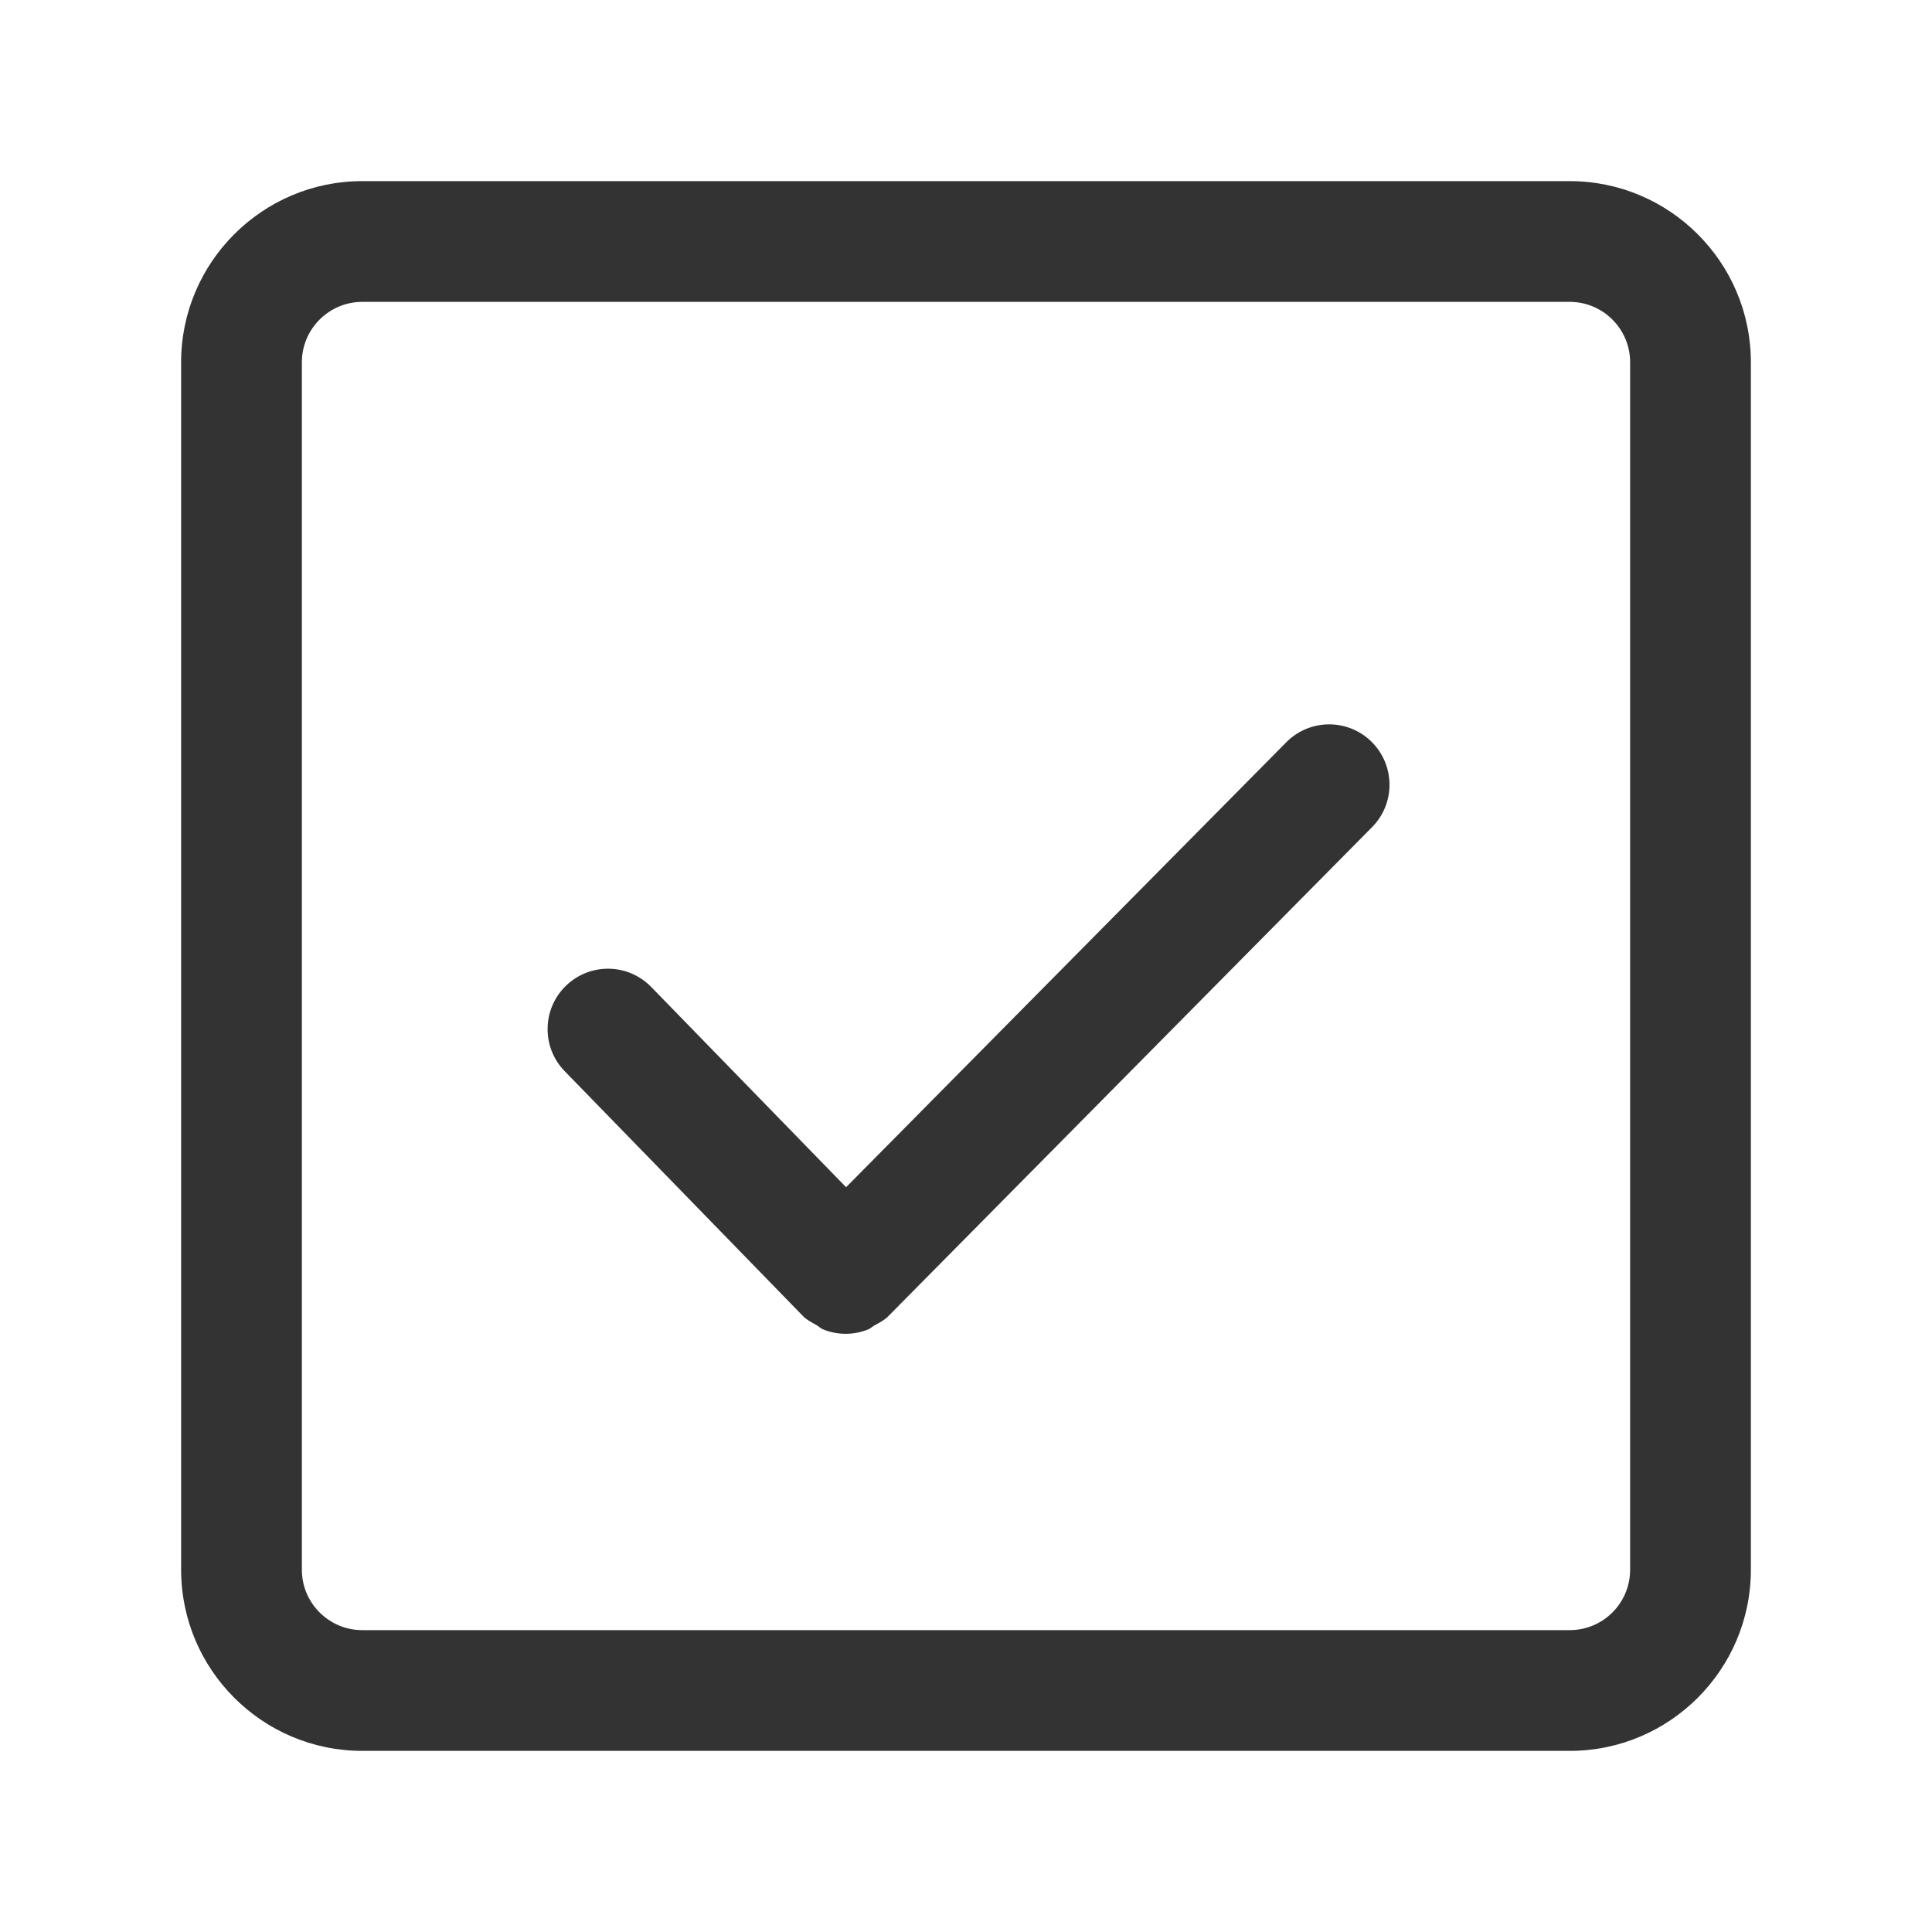
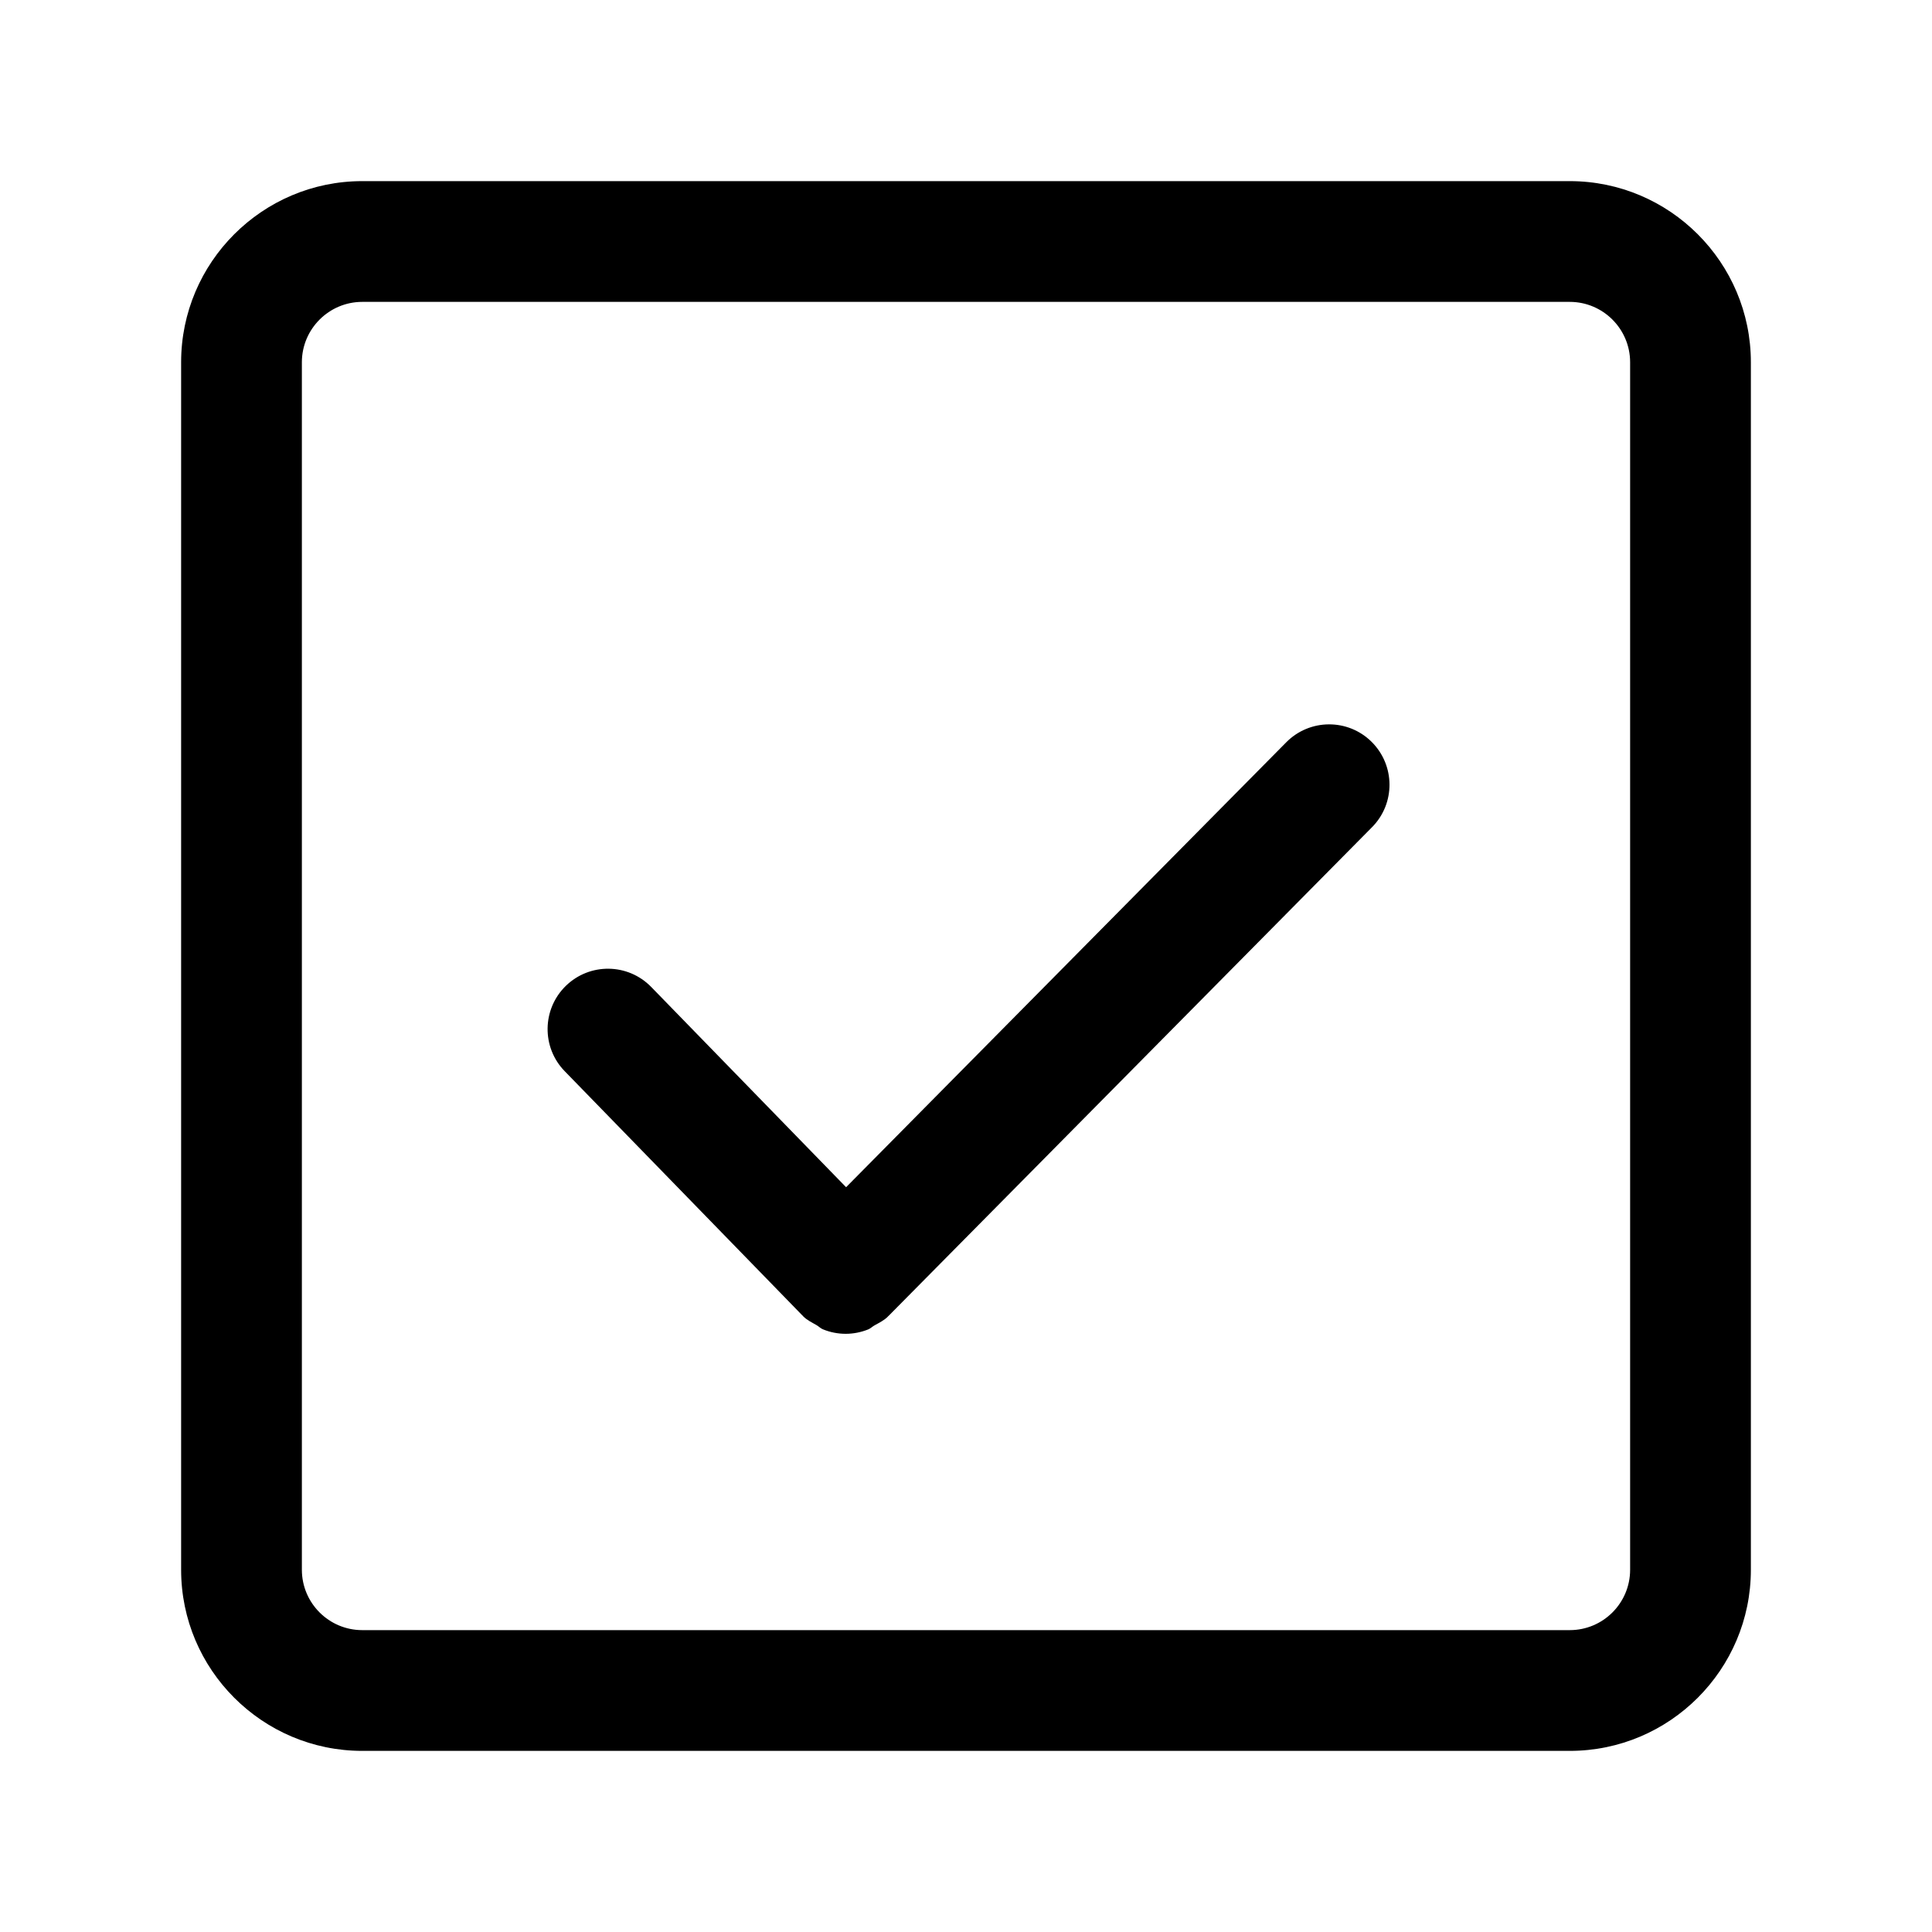
<svg xmlns="http://www.w3.org/2000/svg" class="icon" width="200px" height="200.00px" viewBox="0 0 1024 1024" version="1.1">
-   <path fill="#333333" d="M726.977 393.184c-12.544-12.447-32.832-12.32-45.248 0.256L448.447 629.249l-103.264-106.112c-12.353-12.704-32.608-12.927-45.248-0.64-12.673 12.32-12.96 32.608-0.64 45.248l126.017 129.503c0.064 0.096 0.193 0.096 0.256 0.193 0.064 0.064 0.096 0.193 0.16 0.256 2.016 1.983 4.512 3.2 6.881 4.545 1.247 0.673 2.24 1.792 3.52 2.303 3.872 1.6 8.001 2.4 12.096 2.4 4.065 0 8.128-0.8 11.967-2.336 1.247-0.513 2.209-1.536 3.392-2.176 2.4-1.343 4.896-2.529 6.944-4.545 0.064-0.064 0.096-0.193 0.193-0.256 0.064-0.096 0.16-0.127 0.256-0.193l256.224-259.009C739.648 425.889 739.52 405.632 726.977 393.184zM832 928.001l-640 0c-52.929 0-96.001-43.072-96.001-95.999l0-640c0-52.929 43.072-96.001 96.001-96.001l640 0c52.927 0 95.999 43.072 95.999 96.001l0 640C928.001 884.929 884.929 928.001 832 928.001zM192 160.001c-17.632 0-32.001 14.369-32.001 32.001l0 640c0 17.665 14.369 31.999 32.001 31.999l640 0c17.665 0 31.999-14.336 31.999-31.999l0-640c0-17.632-14.336-32.001-31.999-32.001L192 160.001z" />
+   <path d="M726.977 393.184c-12.544-12.447-32.832-12.32-45.248 0.256L448.447 629.249l-103.264-106.112c-12.353-12.704-32.608-12.927-45.248-0.64-12.673 12.32-12.96 32.608-0.64 45.248l126.017 129.503c0.064 0.096 0.193 0.096 0.256 0.193 0.064 0.064 0.096 0.193 0.16 0.256 2.016 1.983 4.512 3.2 6.881 4.545 1.247 0.673 2.24 1.792 3.52 2.303 3.872 1.6 8.001 2.4 12.096 2.4 4.065 0 8.128-0.8 11.967-2.336 1.247-0.513 2.209-1.536 3.392-2.176 2.4-1.343 4.896-2.529 6.944-4.545 0.064-0.064 0.096-0.193 0.193-0.256 0.064-0.096 0.16-0.127 0.256-0.193l256.224-259.009C739.648 425.889 739.52 405.632 726.977 393.184zM832 928.001l-640 0c-52.929 0-96.001-43.072-96.001-95.999l0-640c0-52.929 43.072-96.001 96.001-96.001l640 0c52.927 0 95.999 43.072 95.999 96.001l0 640C928.001 884.929 884.929 928.001 832 928.001zM192 160.001c-17.632 0-32.001 14.369-32.001 32.001l0 640c0 17.665 14.369 31.999 32.001 31.999l640 0c17.665 0 31.999-14.336 31.999-31.999l0-640c0-17.632-14.336-32.001-31.999-32.001L192 160.001z" />
</svg>
